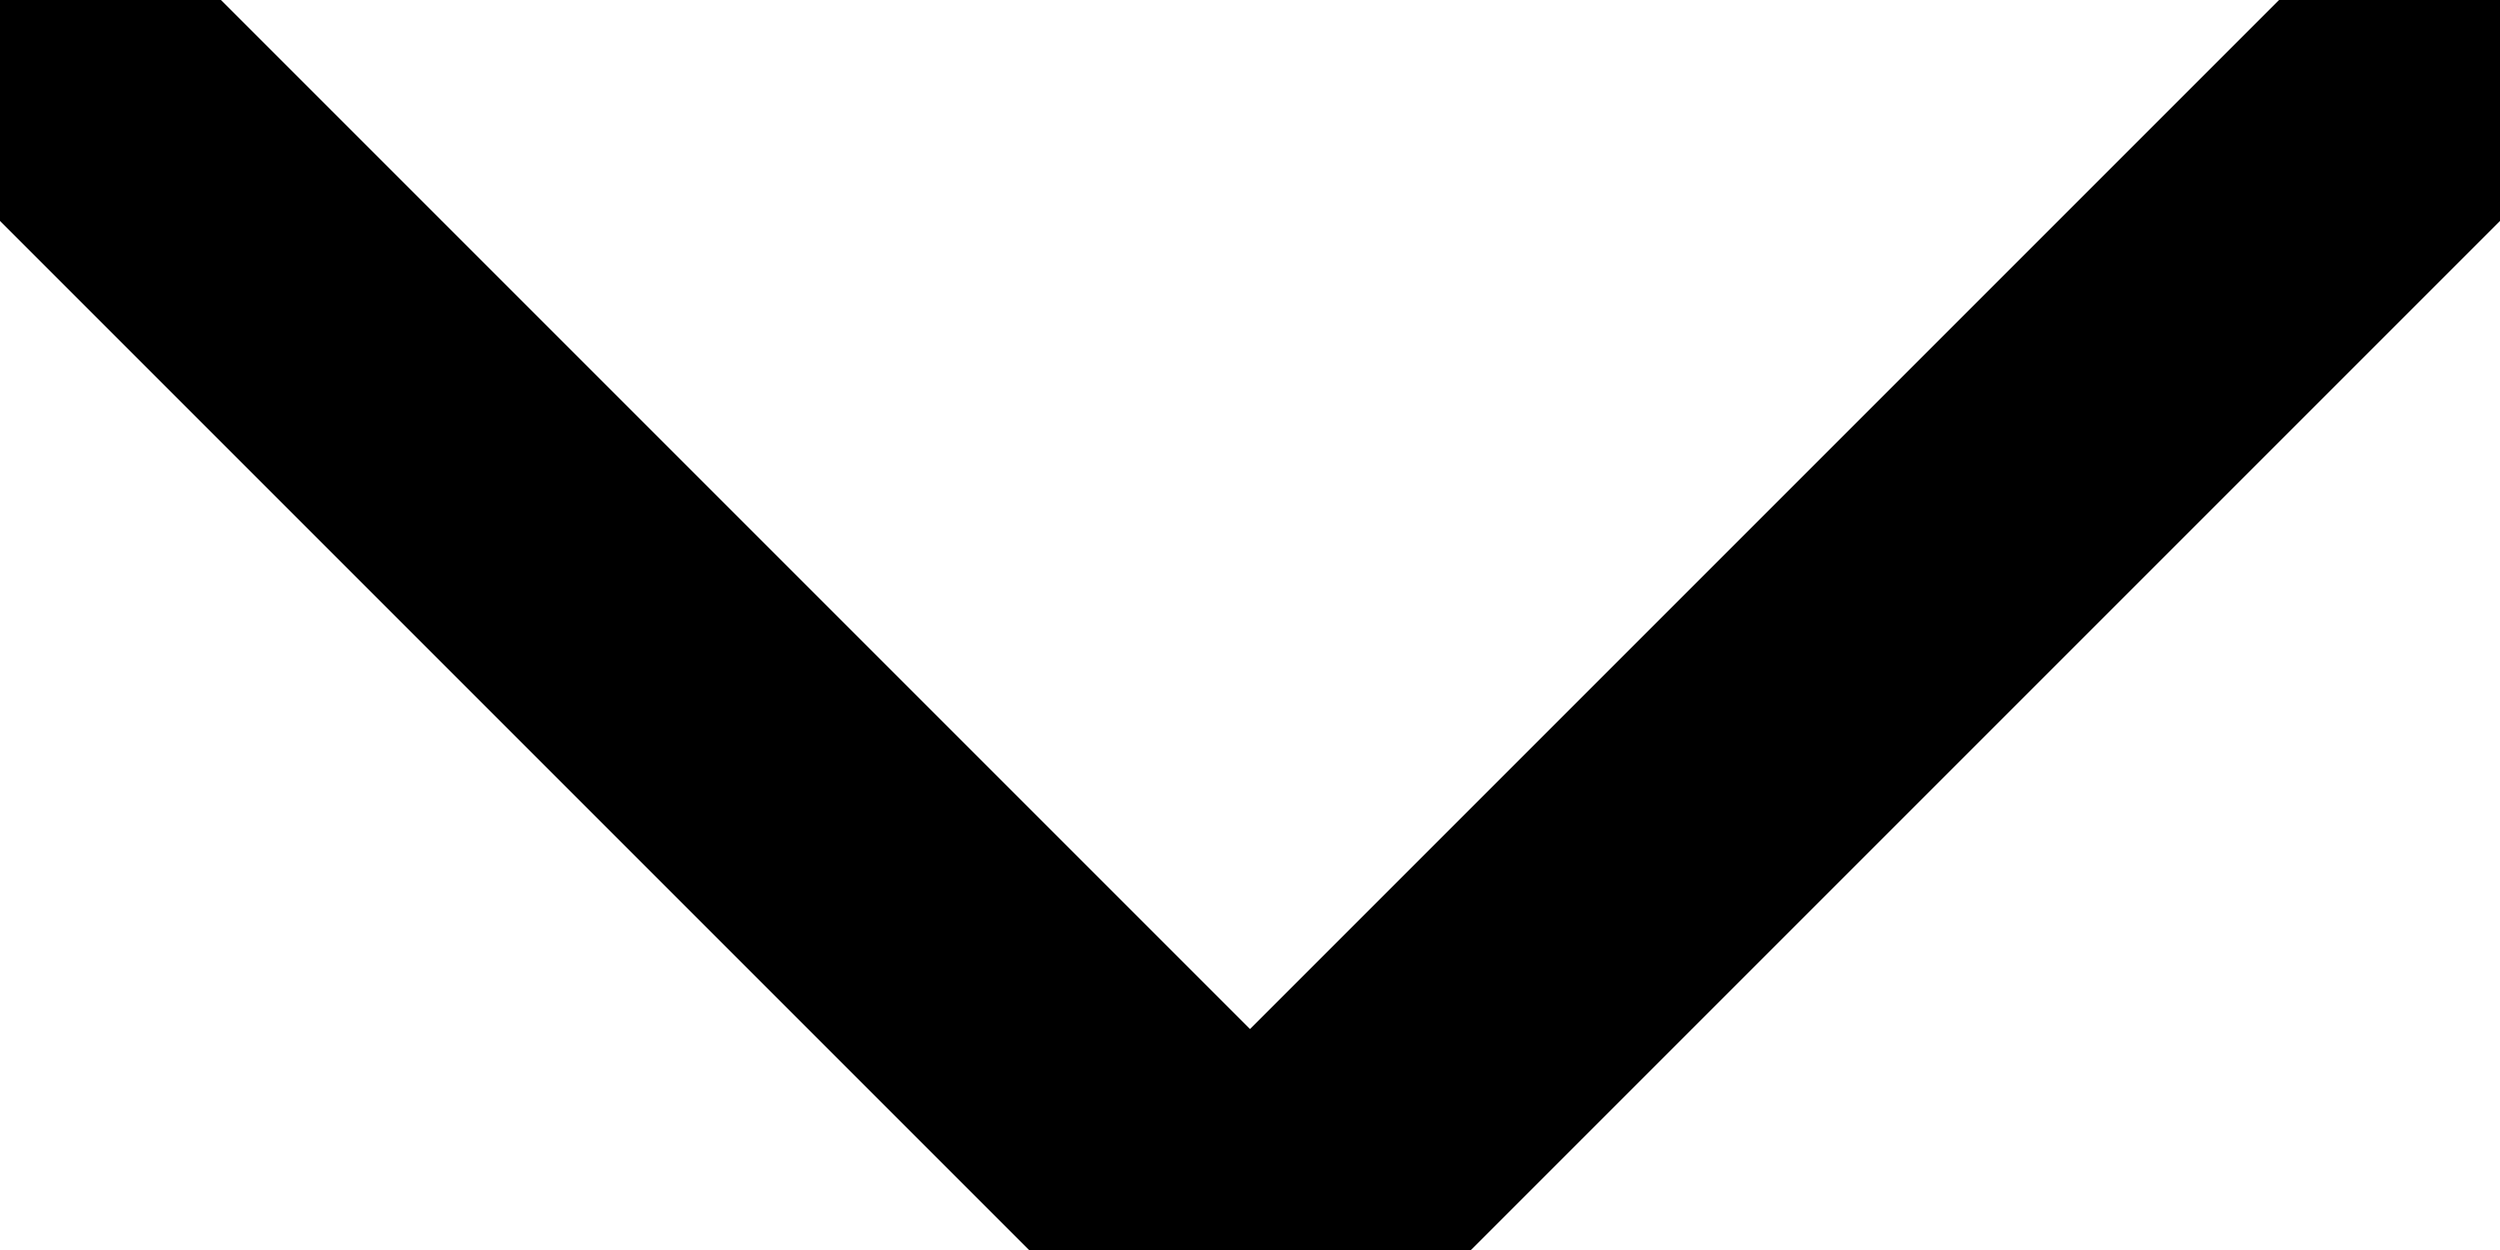
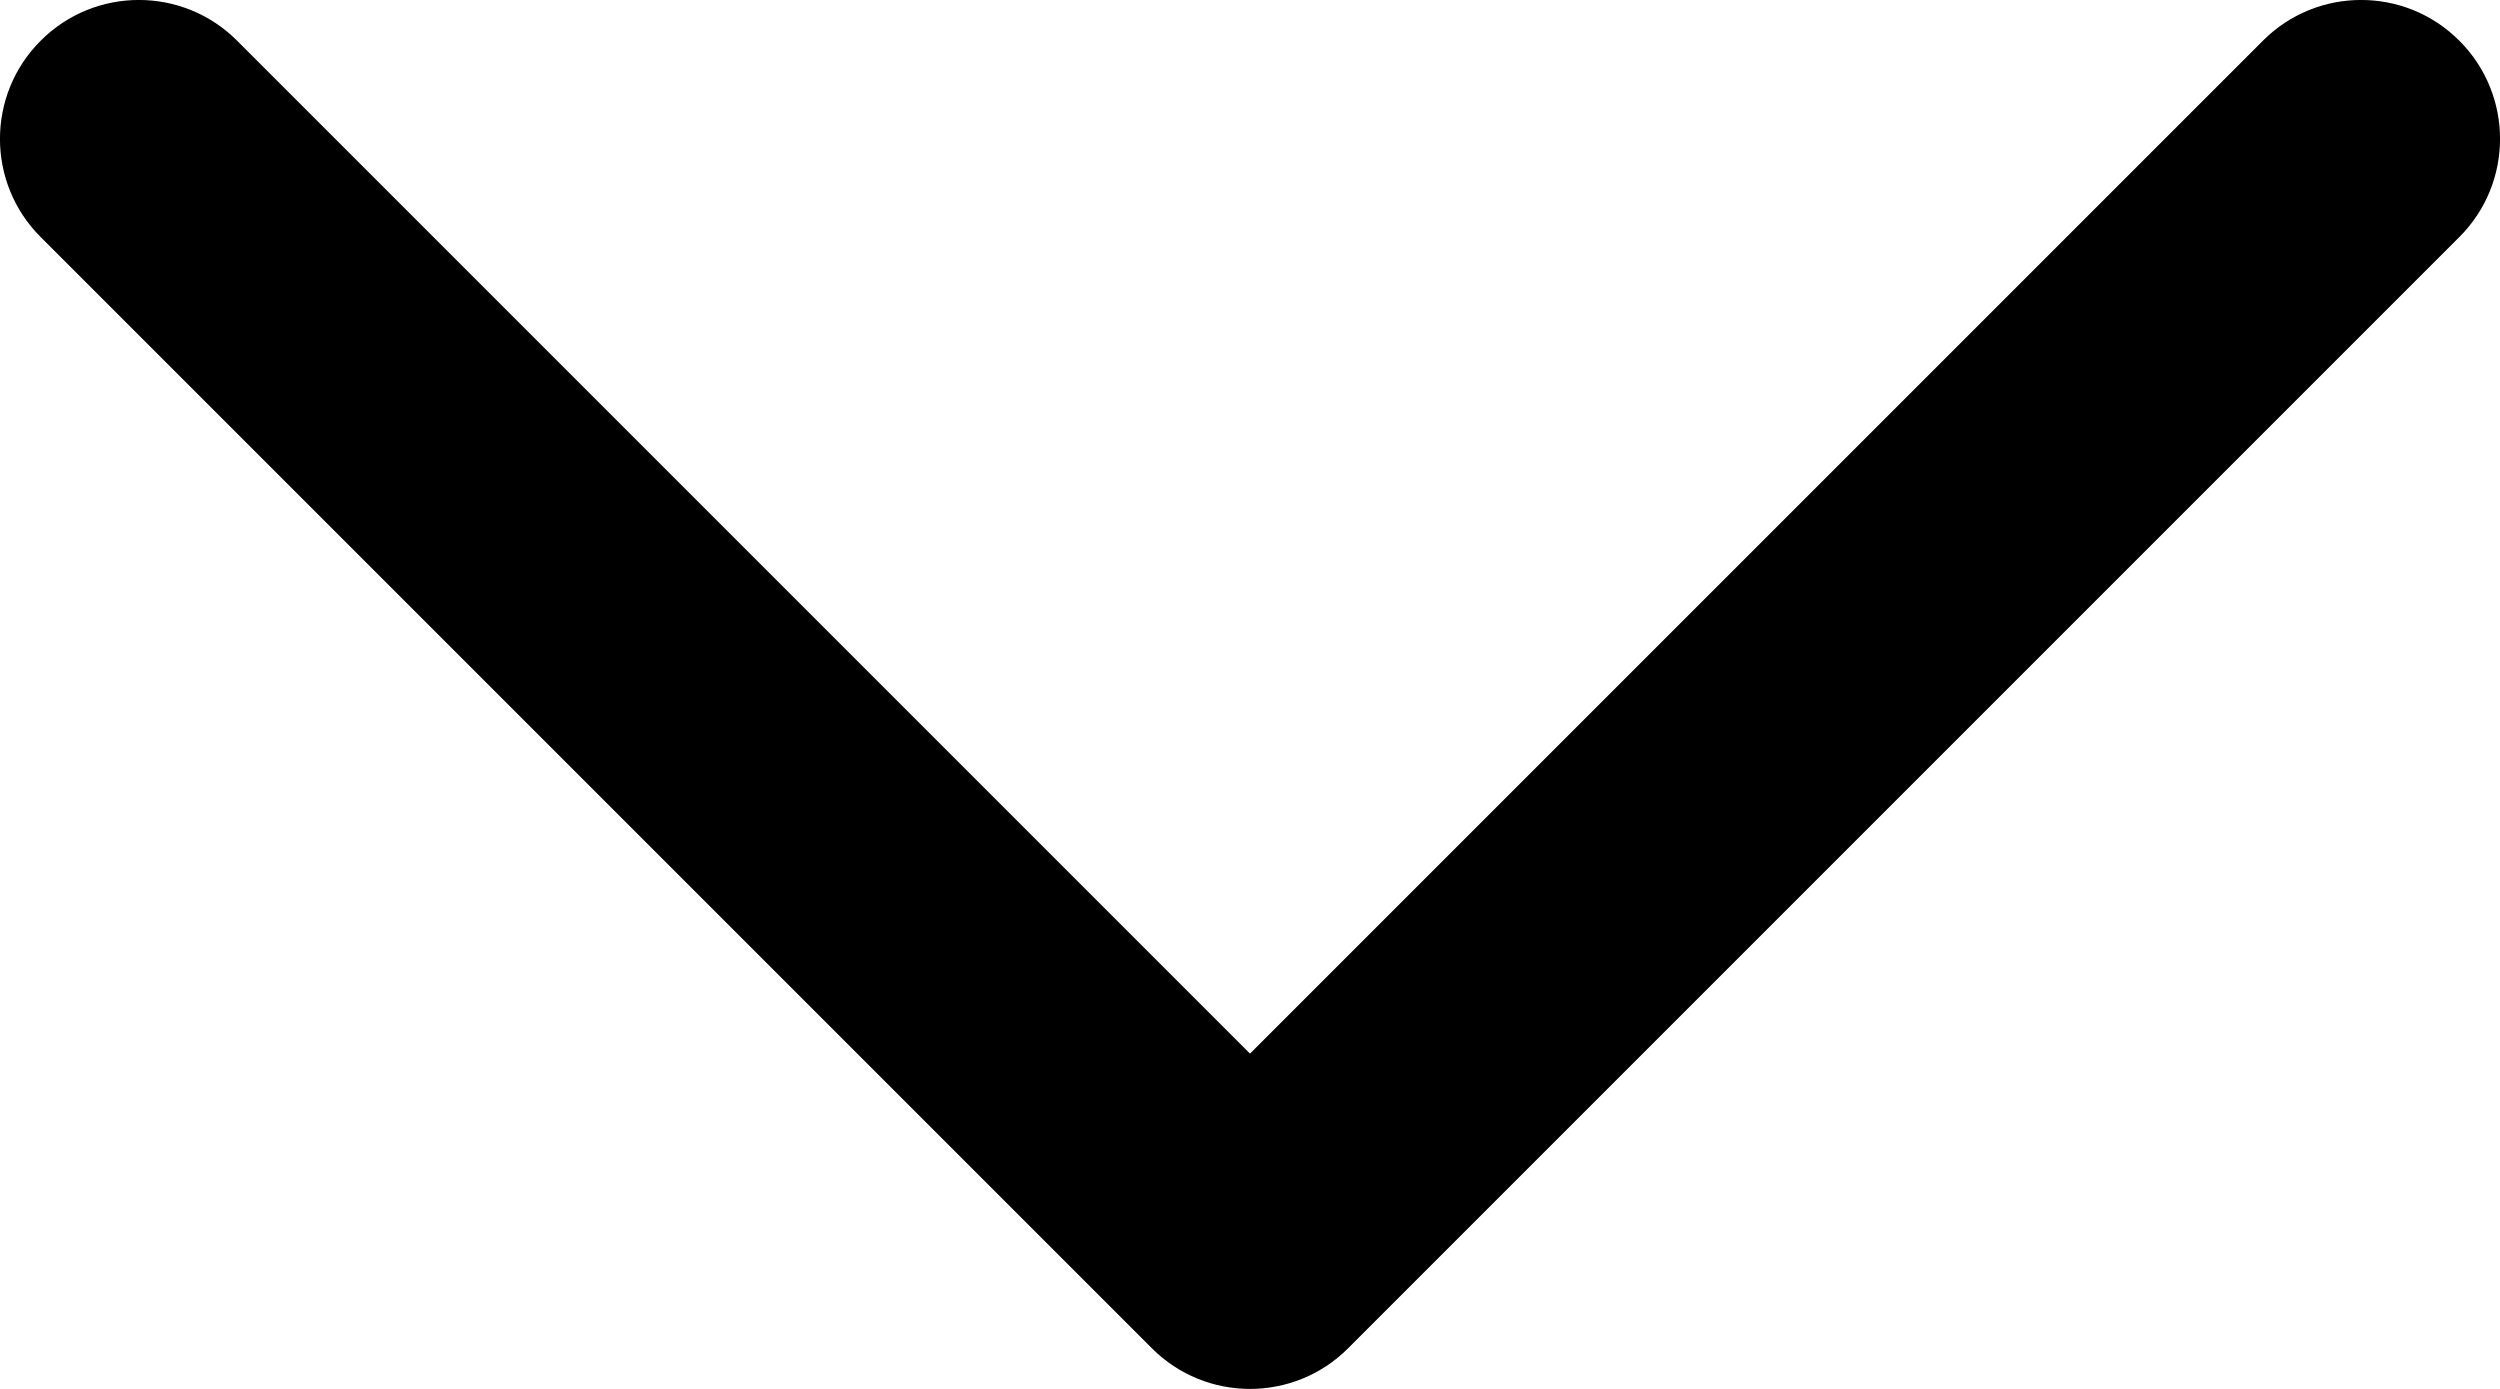
- <svg xmlns="http://www.w3.org/2000/svg" width="16" height="8" viewBox="0 0 16 8" fill="none">
+ <svg xmlns="http://www.w3.org/2000/svg" width="18" height="10" viewBox="-1 -1 18 10" fill="none">
  <path d="M 0.707 -0.707 C 0.317 -1.098 -0.317 -1.098 -0.707 -0.707 C -1.098 -0.317 -1.098 0.317 -0.707 0.707 L 0.707 -0.707 Z M 8 8 L 7.293 8.707 C 7.683 9.098 8.317 9.098 8.707 8.707 L 8 8 Z M 16.707 0.707 C 17.098 0.317 17.098 -0.317 16.707 -0.707 C 16.317 -1.098 15.683 -1.098 15.293 -0.707 L 16.707 0.707 Z M -0.707 0.707 L 7.293 8.707 L 8.707 7.293 L 0.707 -0.707 L -0.707 0.707 Z M 8.707 8.707 L 16.707 0.707 L 15.293 -0.707 L 7.293 7.293 L 8.707 8.707 Z" fill="currentColor" fill-rule="nonzero" />
</svg>
